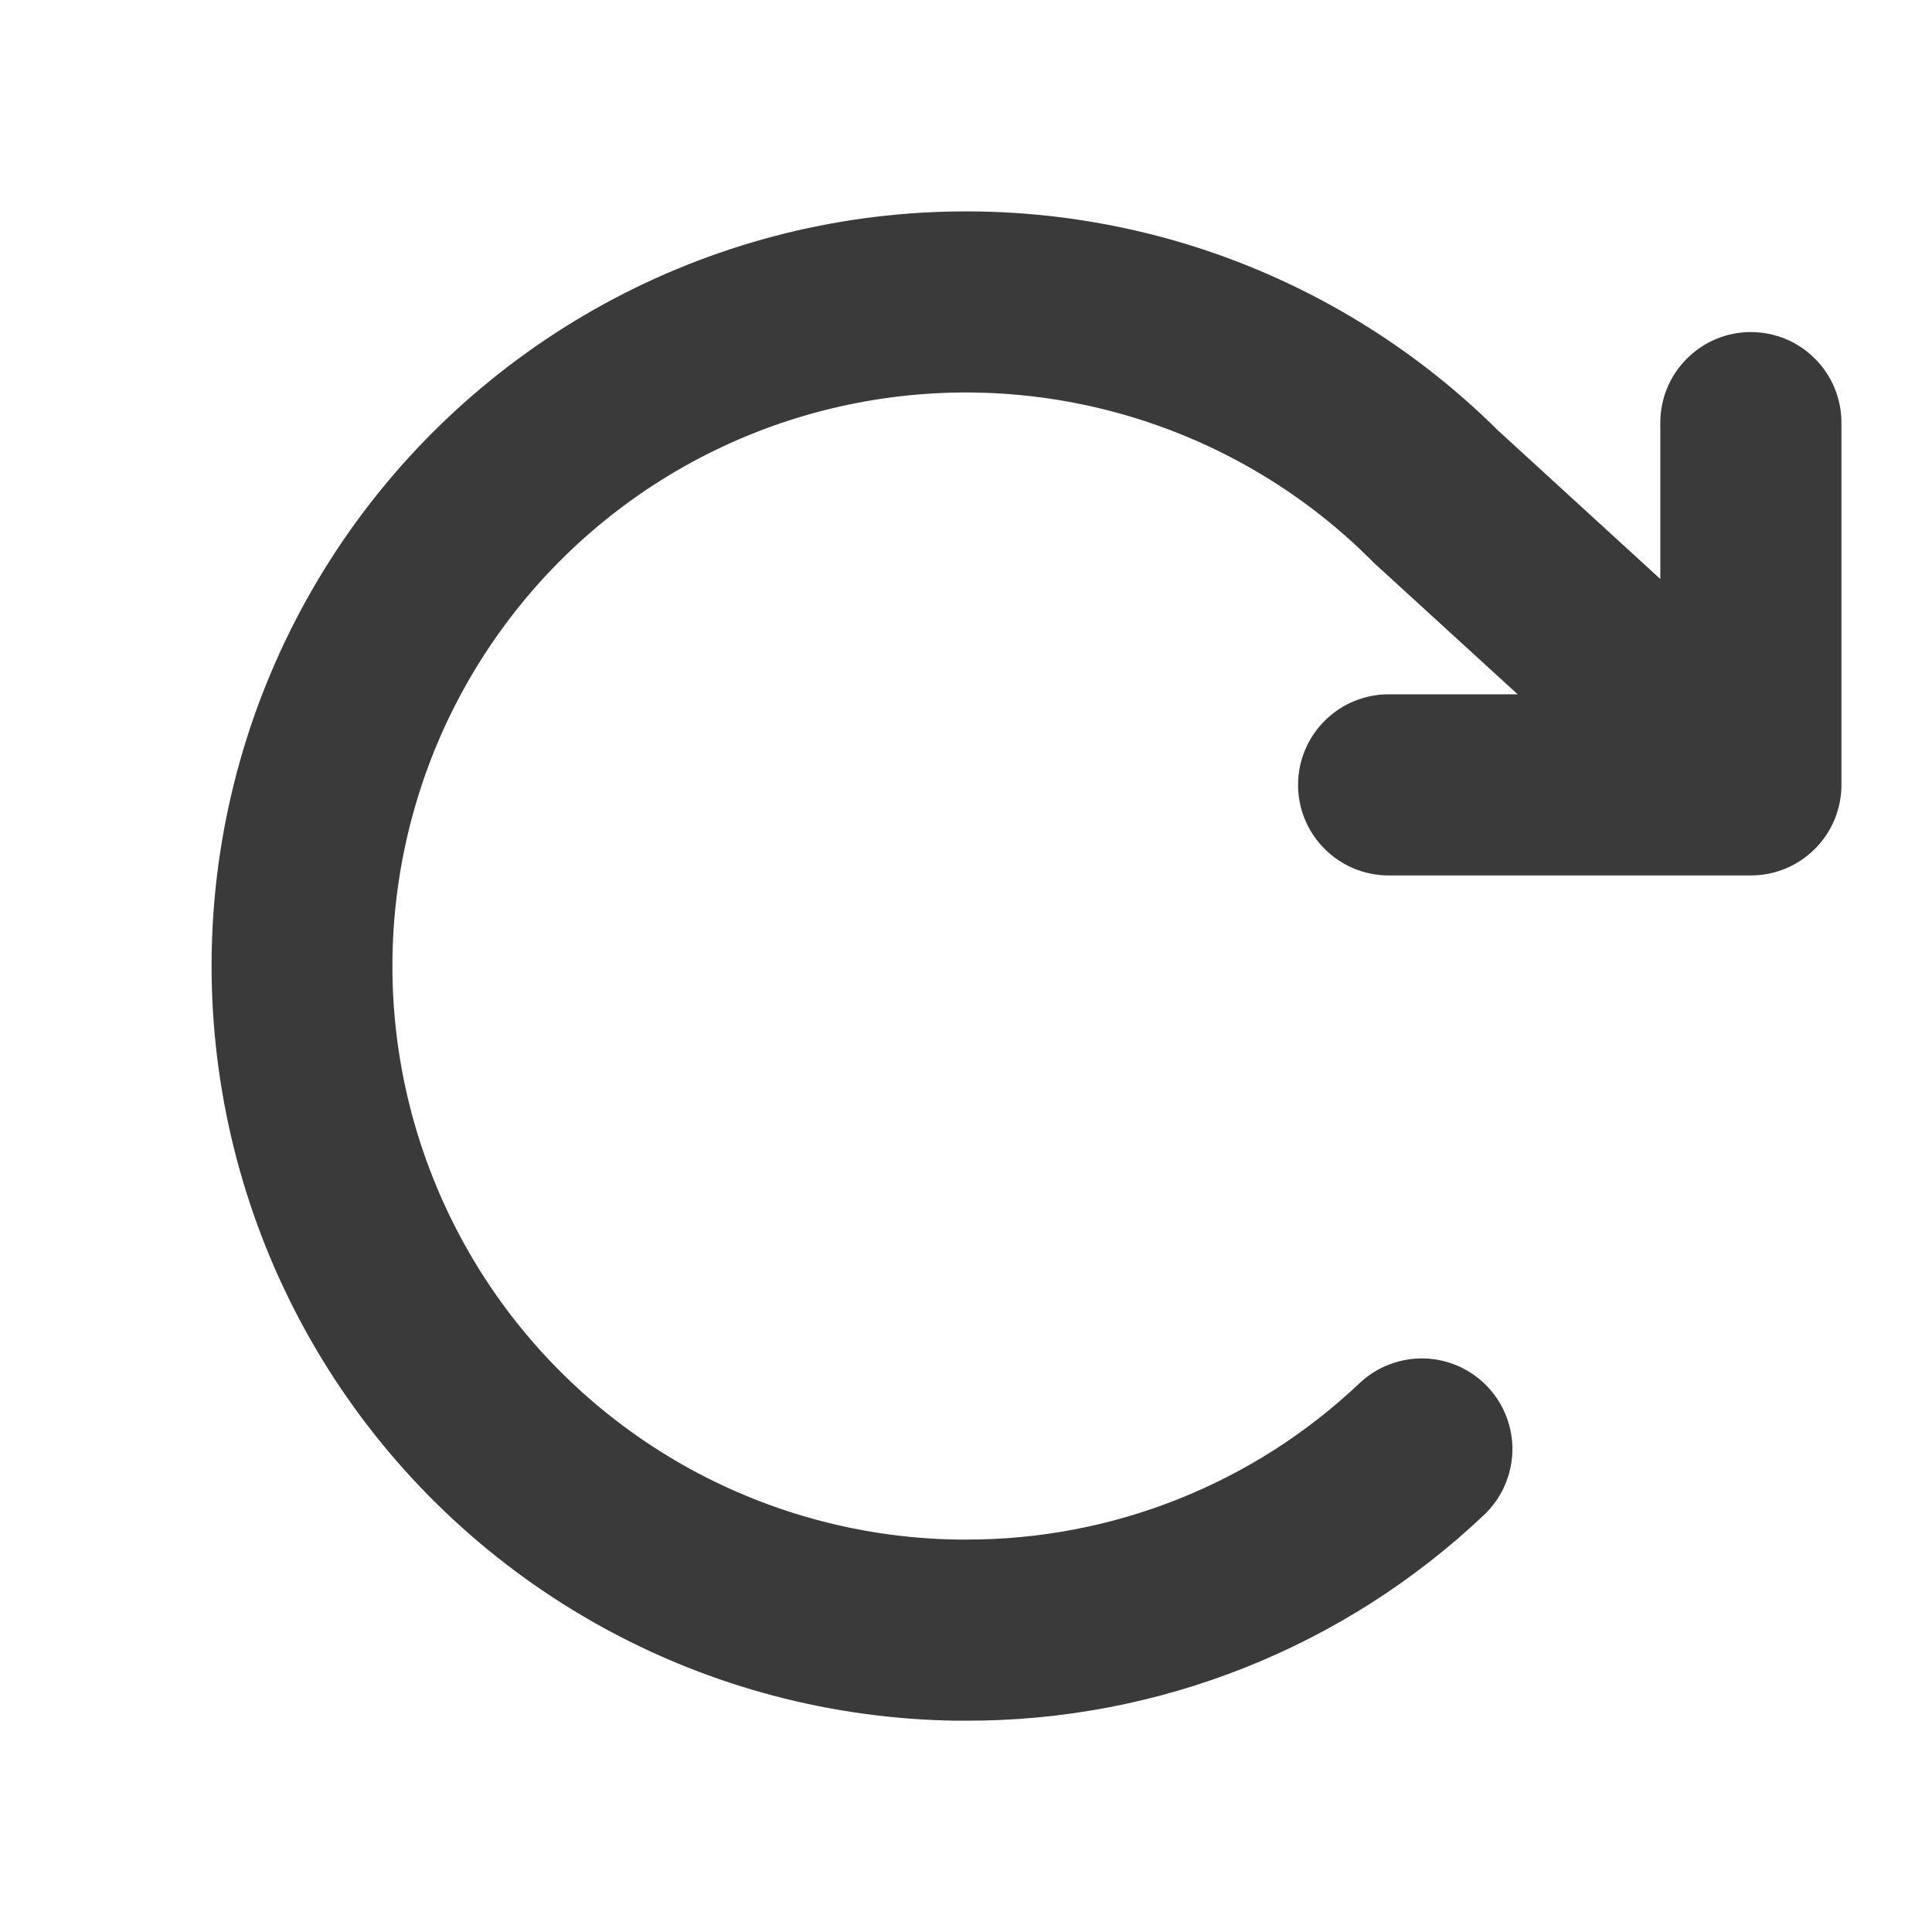
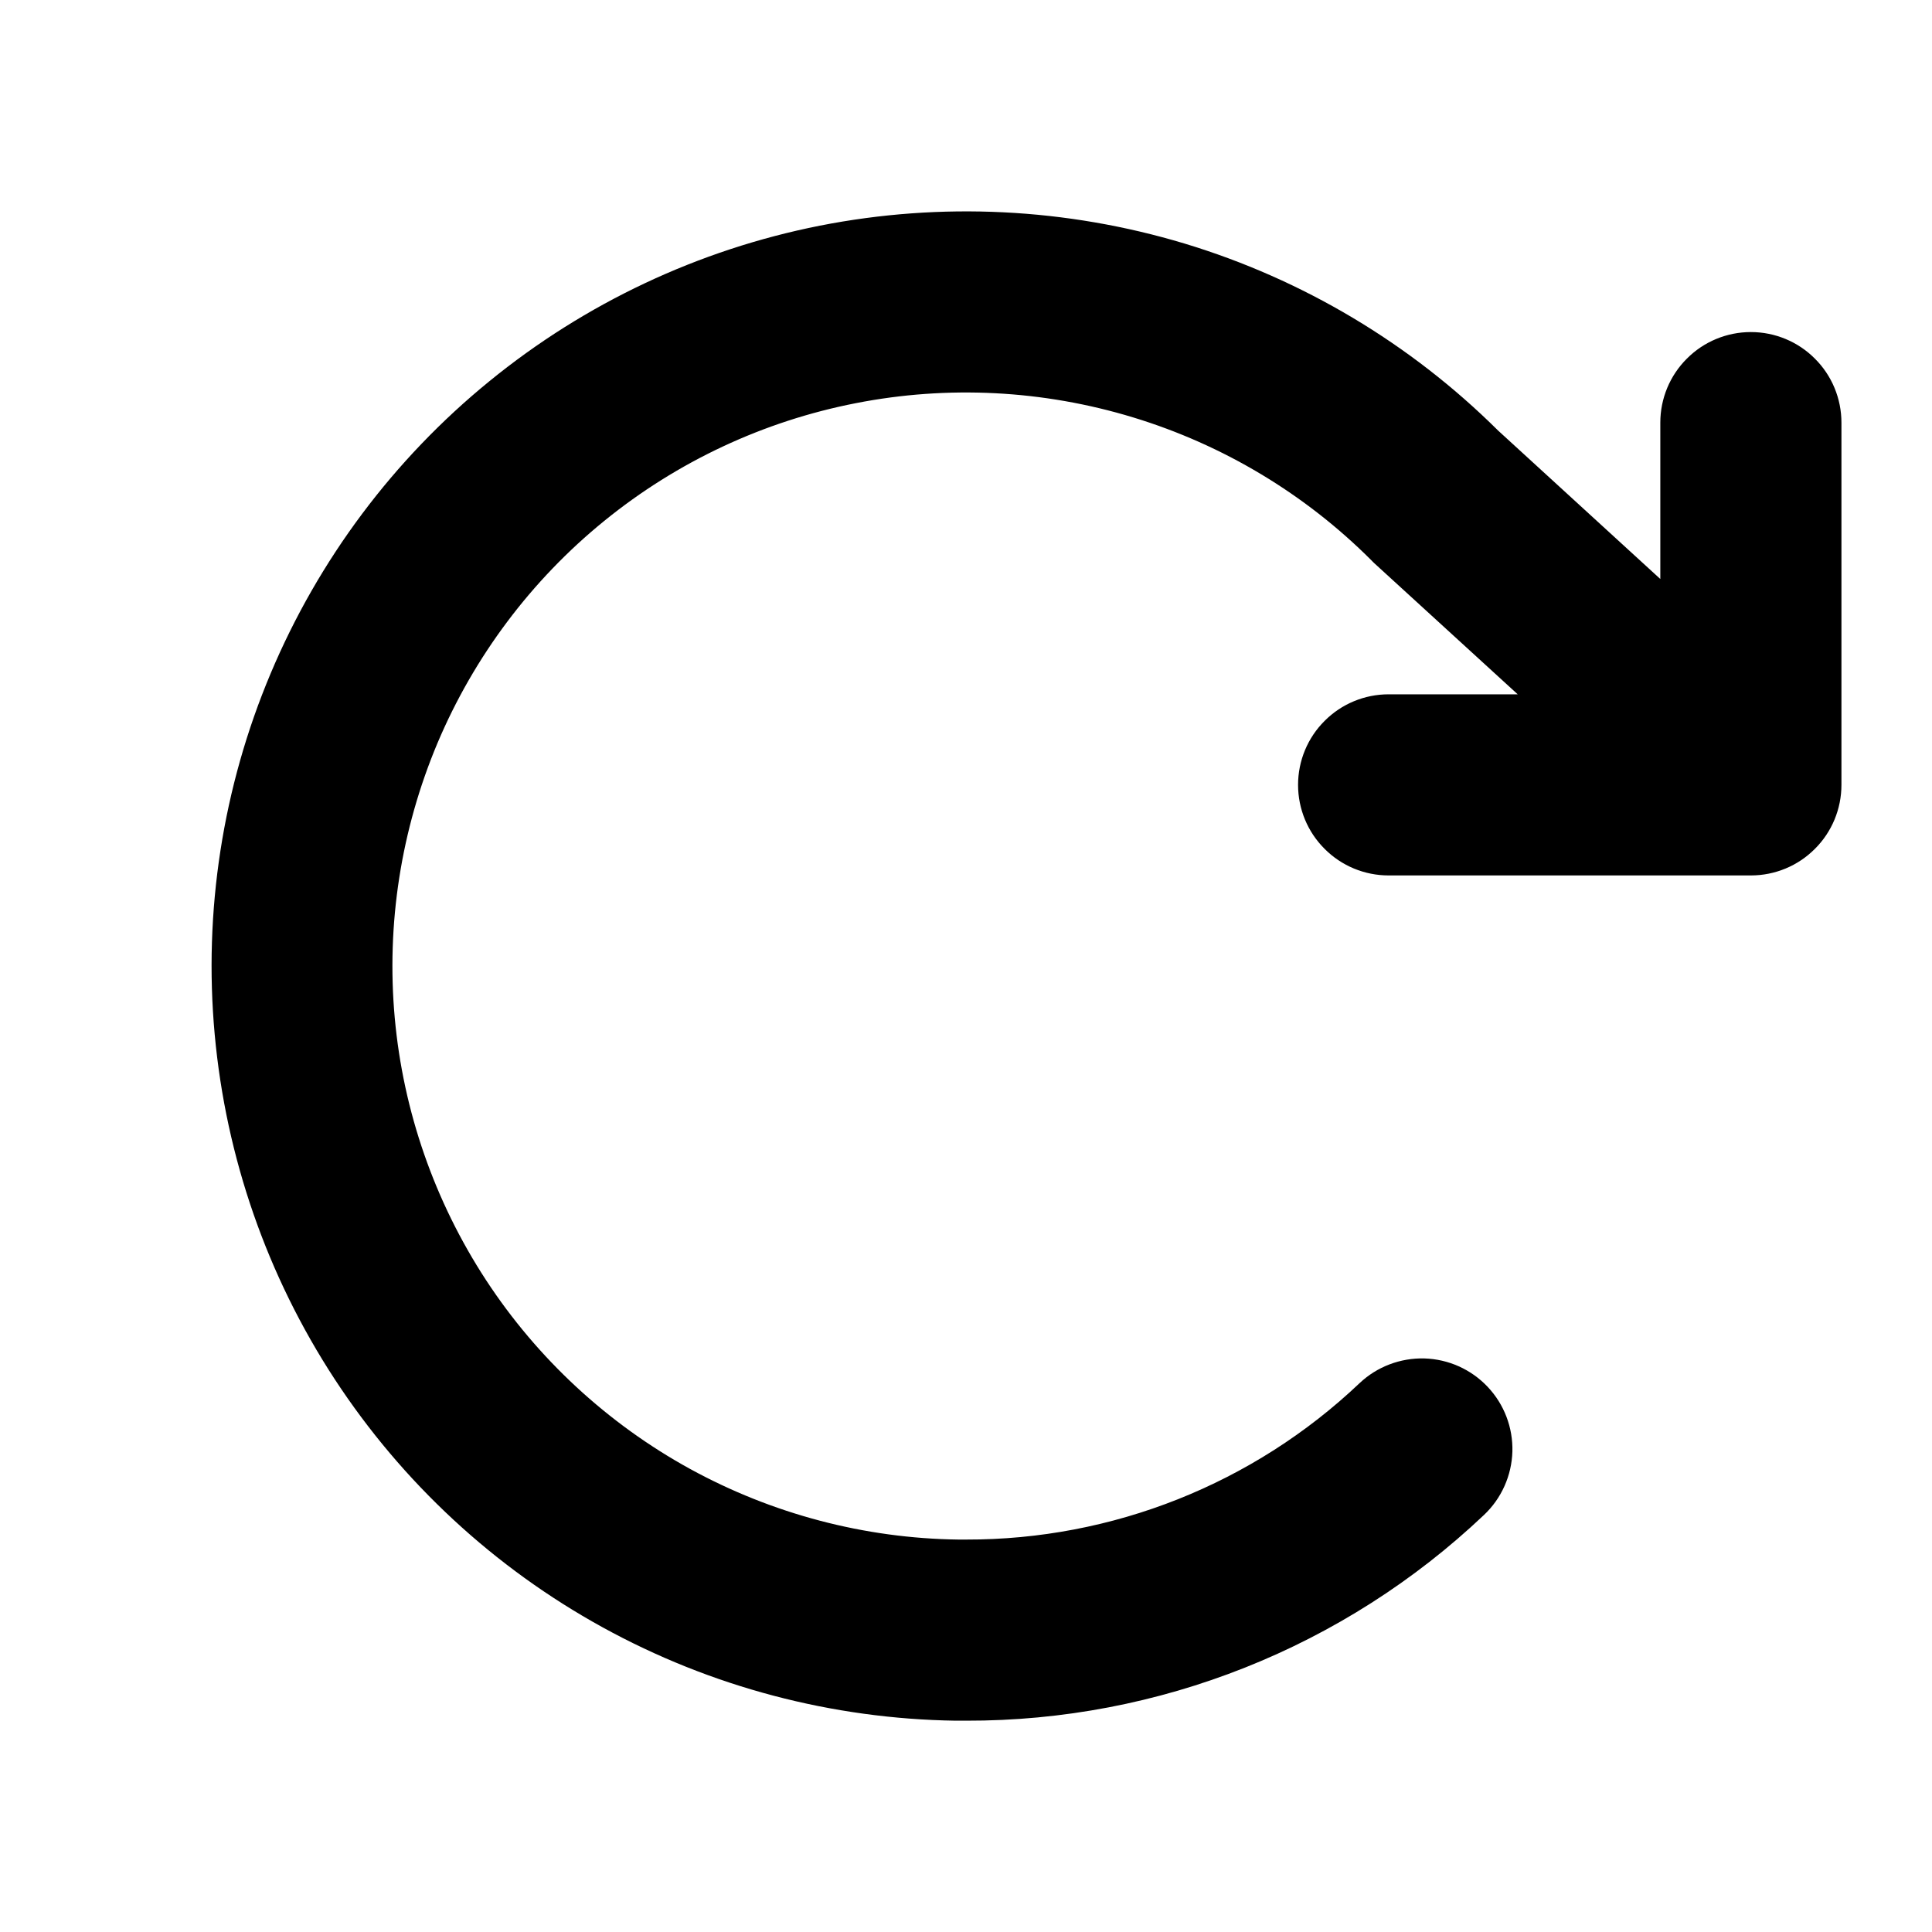
<svg xmlns="http://www.w3.org/2000/svg" width="16" height="16" viewBox="0 0 16 16" fill="none">
-   <path d="M15.25 3.5V6.5C15.25 6.699 15.171 6.89 15.03 7.03C14.89 7.171 14.699 7.25 14.5 7.25H11.5C11.301 7.25 11.11 7.171 10.97 7.03C10.829 6.89 10.75 6.699 10.75 6.5C10.75 6.301 10.829 6.11 10.97 5.97C11.11 5.829 11.301 5.75 11.5 5.75H12.569L11.381 4.664C11.373 4.656 11.365 4.649 11.357 4.64C10.807 4.09 10.13 3.684 9.385 3.457C8.64 3.23 7.851 3.189 7.087 3.339C6.323 3.488 5.608 3.823 5.004 4.314C4.4 4.805 3.926 5.437 3.623 6.154C3.321 6.872 3.199 7.652 3.269 8.428C3.339 9.203 3.599 9.949 4.025 10.601C4.451 11.252 5.031 11.789 5.713 12.164C6.395 12.538 7.159 12.74 7.937 12.75H8C9.212 12.753 10.38 12.289 11.259 11.455C11.404 11.318 11.597 11.245 11.796 11.25C11.995 11.256 12.183 11.34 12.32 11.485C12.457 11.63 12.53 11.822 12.525 12.021C12.519 12.22 12.435 12.409 12.29 12.546C11.132 13.643 9.596 14.254 8 14.25H7.914C6.891 14.235 5.887 13.97 4.991 13.477C4.094 12.984 3.332 12.278 2.772 11.422C2.212 10.566 1.871 9.585 1.778 8.566C1.685 7.547 1.844 6.521 2.241 5.578C2.638 4.635 3.26 3.803 4.053 3.157C4.846 2.51 5.785 2.068 6.789 1.869C7.793 1.671 8.83 1.722 9.81 2.017C10.789 2.313 11.681 2.845 12.407 3.566L13.75 4.795V3.5C13.75 3.301 13.829 3.11 13.97 2.97C14.11 2.829 14.301 2.75 14.5 2.75C14.699 2.75 14.89 2.829 15.03 2.97C15.171 3.11 15.25 3.301 15.25 3.5Z" fill="#3A3A3B" />
+   <path d="M15.25 3.5V6.5C15.25 6.699 15.171 6.89 15.03 7.03C14.89 7.171 14.699 7.25 14.5 7.25H11.5C11.301 7.25 11.11 7.171 10.97 7.03C10.829 6.89 10.75 6.699 10.75 6.5C10.75 6.301 10.829 6.11 10.97 5.97C11.11 5.829 11.301 5.75 11.5 5.75H12.569L11.381 4.664C11.373 4.656 11.365 4.649 11.357 4.64C10.807 4.09 10.13 3.684 9.385 3.457C8.64 3.23 7.851 3.189 7.087 3.339C6.323 3.488 5.608 3.823 5.004 4.314C4.4 4.805 3.926 5.437 3.623 6.154C3.321 6.872 3.199 7.652 3.269 8.428C3.339 9.203 3.599 9.949 4.025 10.601C4.451 11.252 5.031 11.789 5.713 12.164C6.395 12.538 7.159 12.74 7.937 12.75H8C9.212 12.753 10.38 12.289 11.259 11.455C11.404 11.318 11.597 11.245 11.796 11.25C11.995 11.256 12.183 11.34 12.32 11.485C12.457 11.63 12.53 11.822 12.525 12.021C12.519 12.22 12.435 12.409 12.29 12.546C11.132 13.643 9.596 14.254 8 14.25H7.914C6.891 14.235 5.887 13.97 4.991 13.477C4.094 12.984 3.332 12.278 2.772 11.422C2.212 10.566 1.871 9.585 1.778 8.566C1.685 7.547 1.844 6.521 2.241 5.578C2.638 4.635 3.26 3.803 4.053 3.157C4.846 2.51 5.785 2.068 6.789 1.869C7.793 1.671 8.83 1.722 9.81 2.017C10.789 2.313 11.681 2.845 12.407 3.566L13.75 4.795V3.5C13.75 3.301 13.829 3.11 13.97 2.97C14.11 2.829 14.301 2.75 14.5 2.75C14.699 2.75 14.89 2.829 15.03 2.97C15.171 3.11 15.25 3.301 15.25 3.5Z" fill="currentColor" />
</svg>
